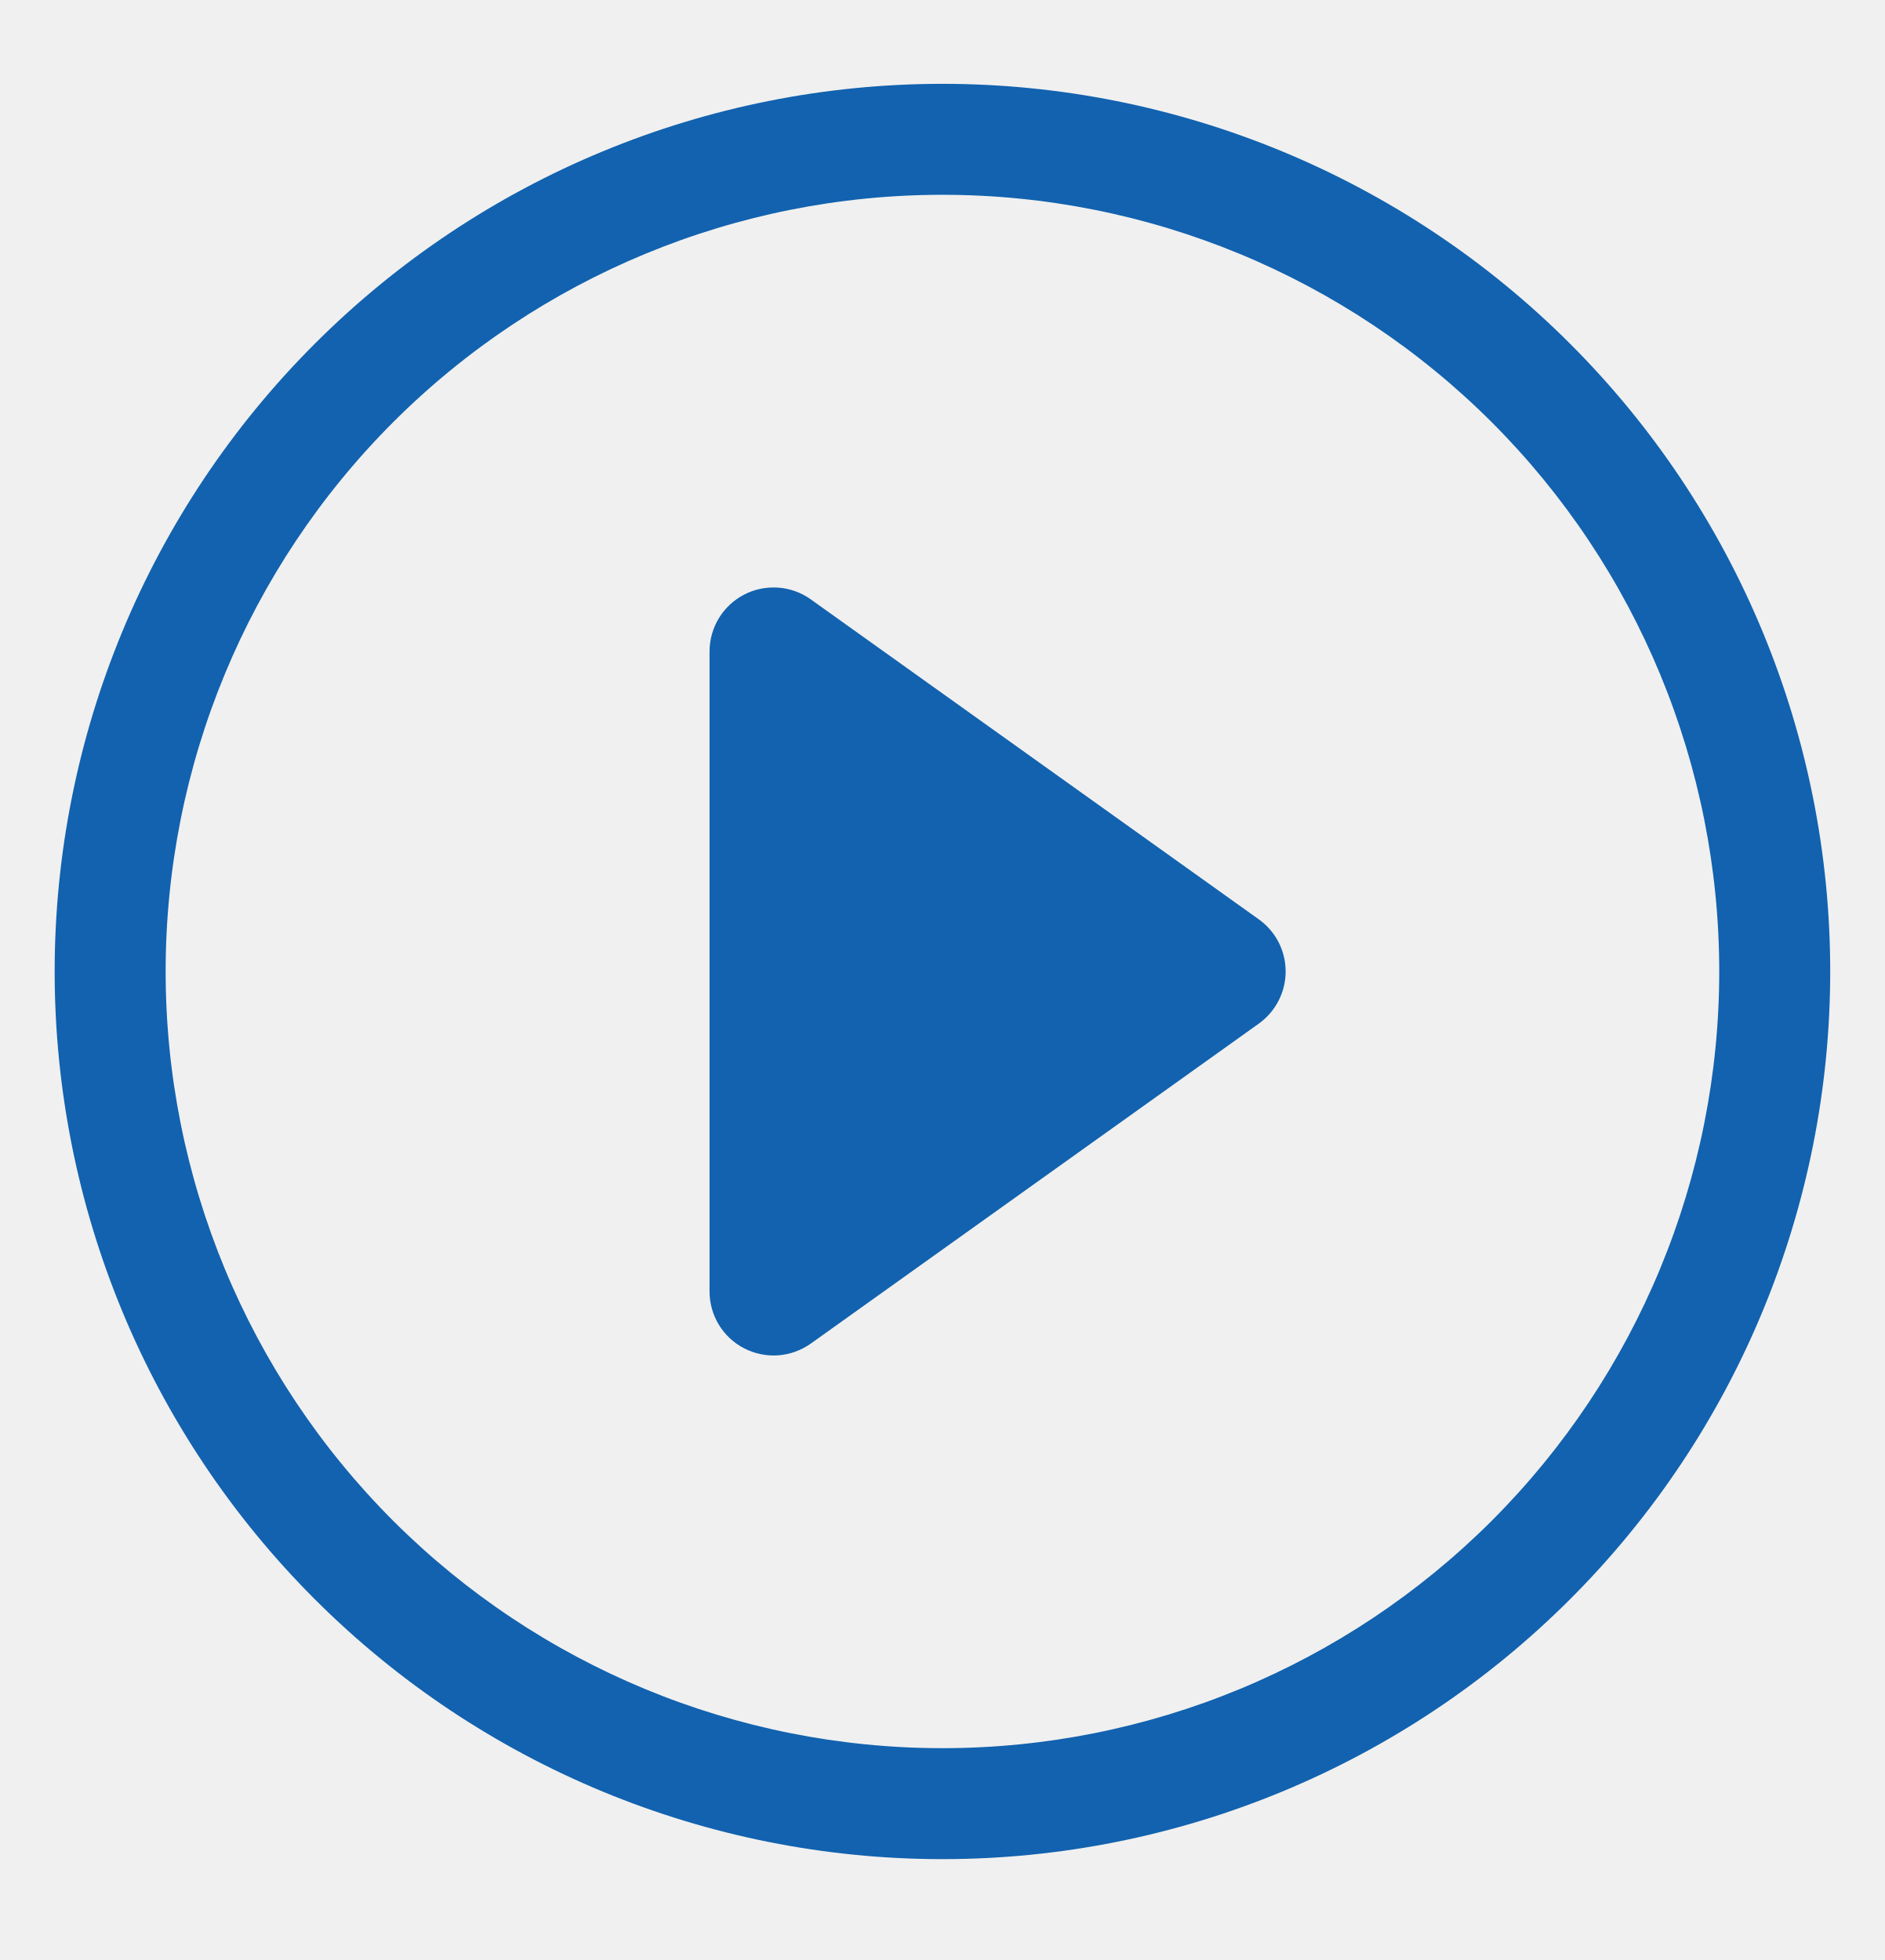
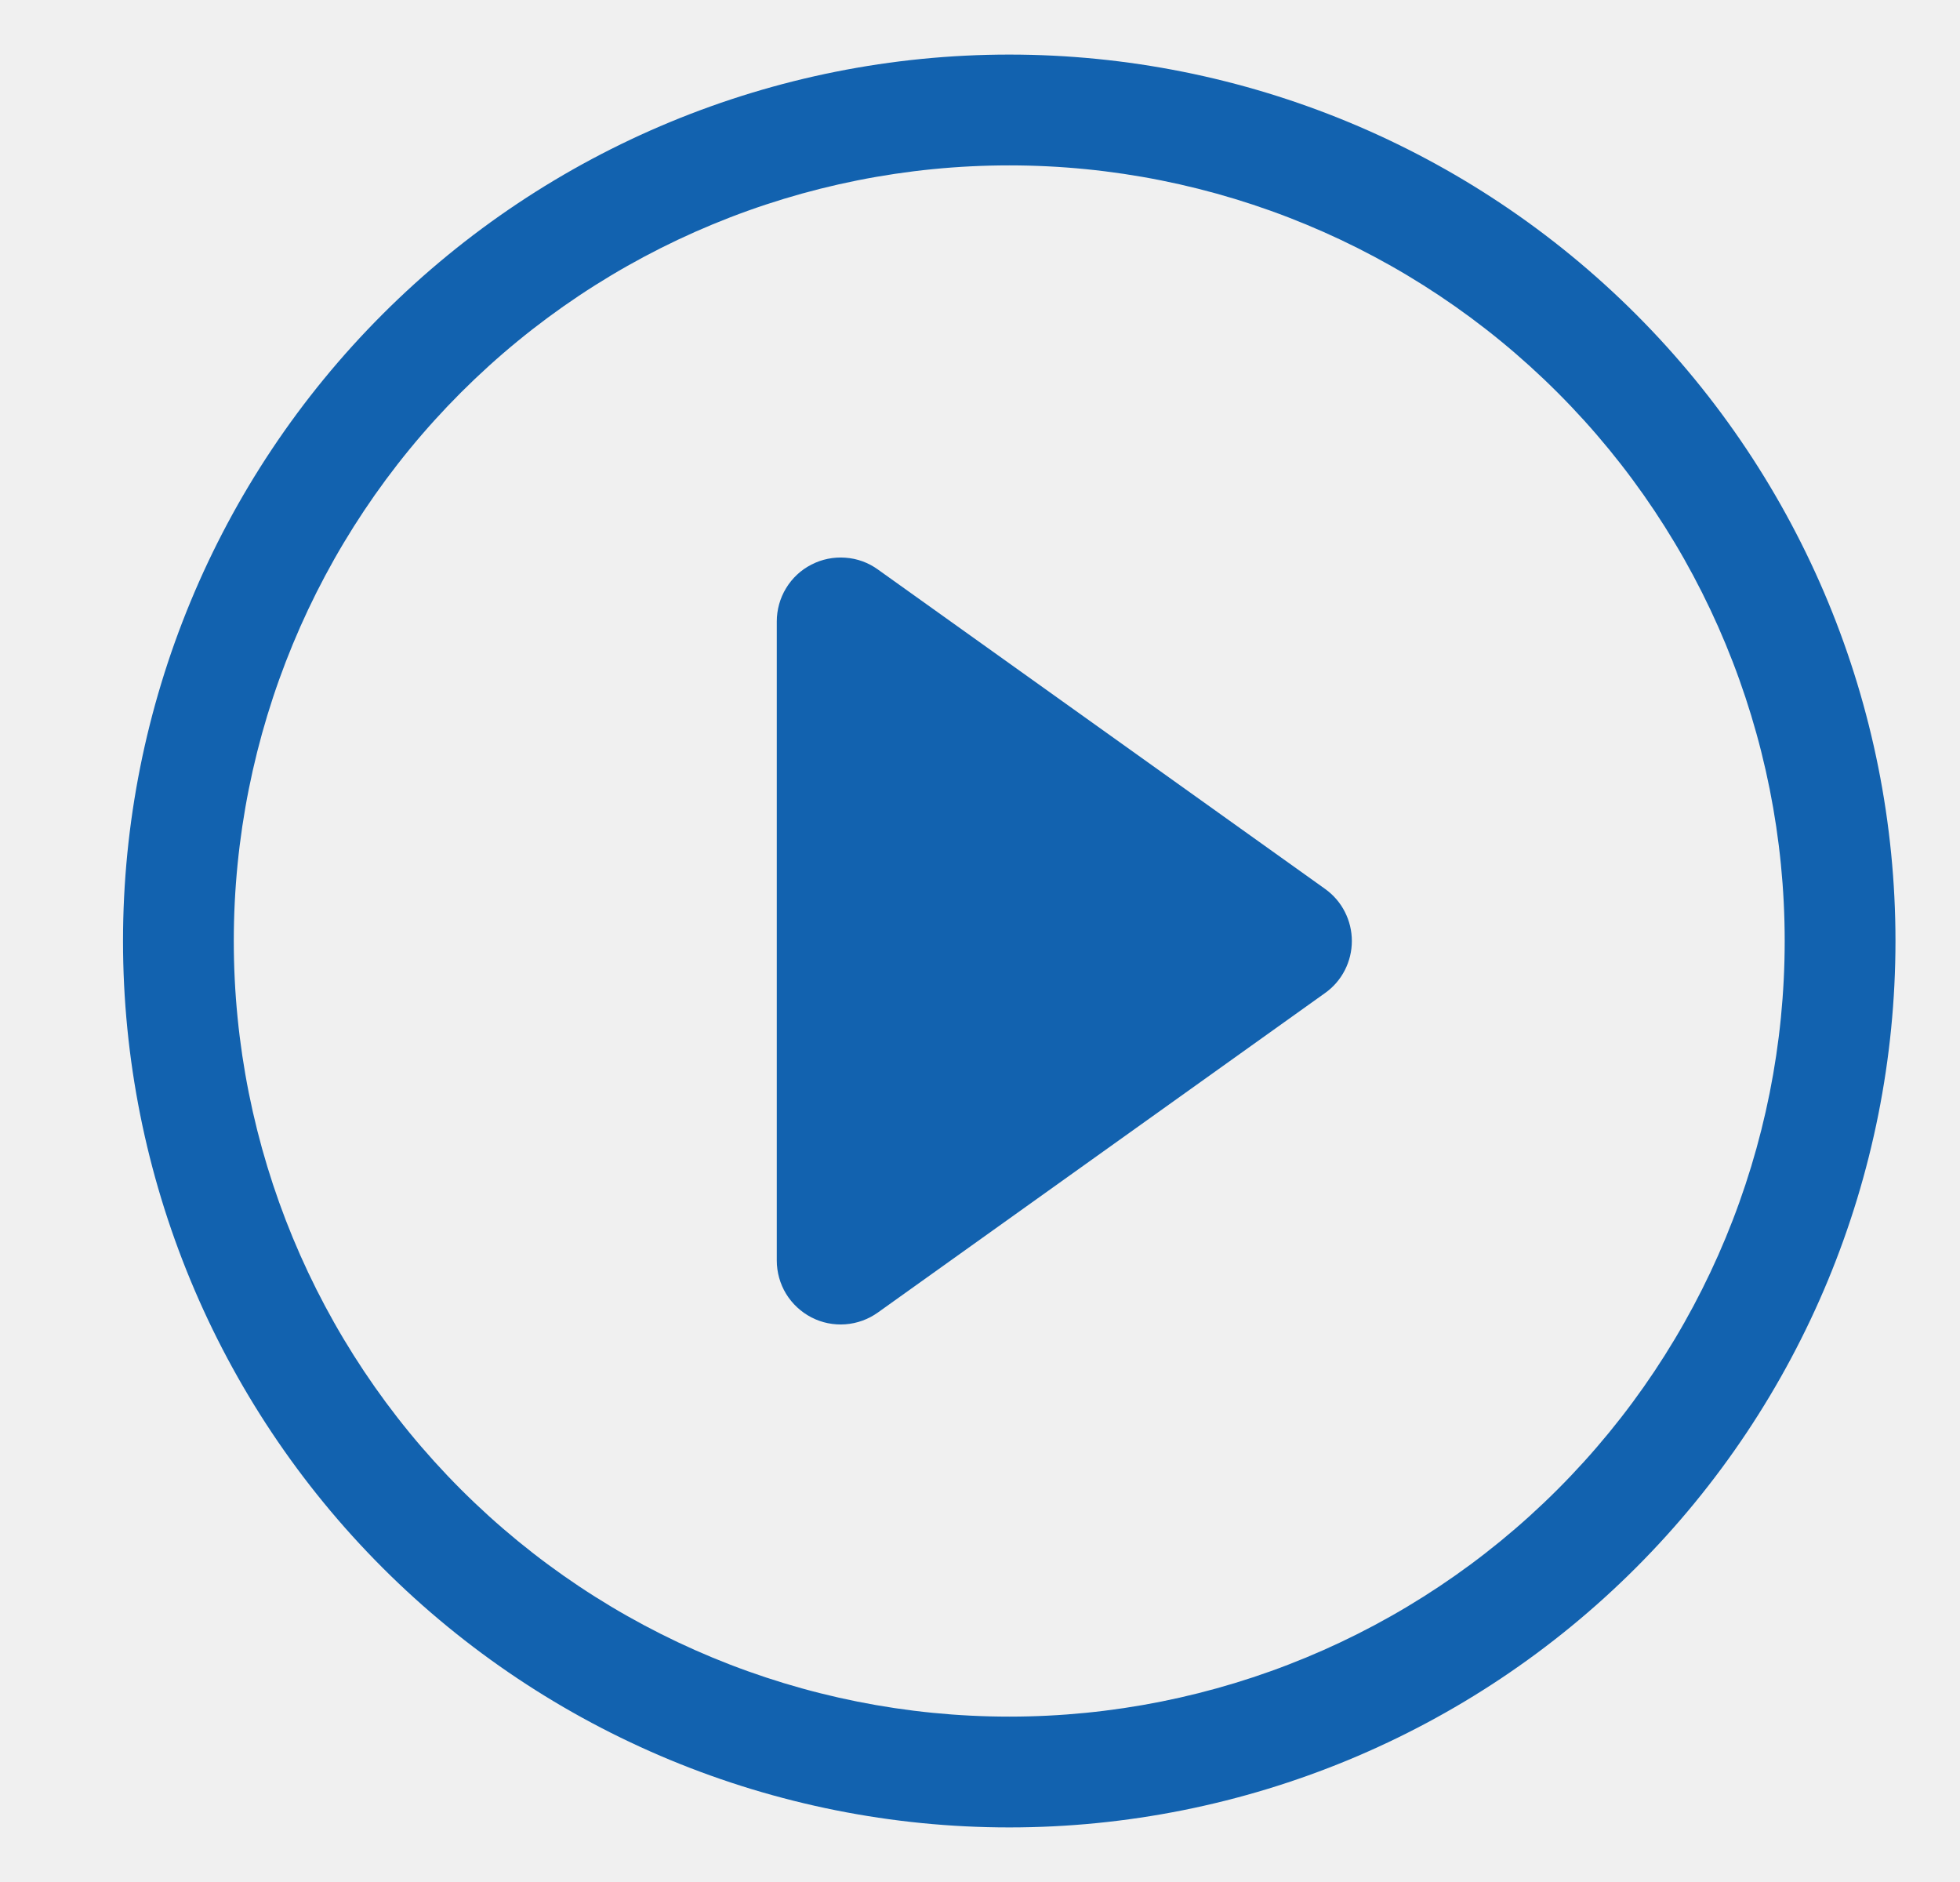
- <svg xmlns="http://www.w3.org/2000/svg" width="25" height="26" viewBox="0 0 25 26" fill="none">
-   <path d="M12.5 23.19C9.767 23.19 7.147 22.105 5.214 20.173C3.282 18.24 2.197 15.62 2.197 12.887C2.197 10.154 3.282 7.534 5.214 5.601C7.147 3.669 9.767 2.584 12.5 2.584C15.233 2.584 17.853 3.669 19.786 5.601C21.718 7.534 22.803 10.154 22.803 12.887C22.803 15.62 21.718 18.24 19.786 20.173C17.853 22.105 15.233 23.19 12.5 23.19ZM12.5 24.662C15.623 24.662 18.618 23.422 20.826 21.213C23.035 19.005 24.275 16.01 24.275 12.887C24.275 9.764 23.035 6.769 20.826 4.561C18.618 2.352 15.623 1.112 12.5 1.112C9.377 1.112 6.382 2.352 4.174 4.561C1.965 6.769 0.725 9.764 0.725 12.887C0.725 16.01 1.965 19.005 4.174 21.213C6.382 23.422 9.377 24.662 12.5 24.662V24.662Z" fill="#1262AF" />
-   <path d="M9.871 7.887C10.01 7.815 10.166 7.784 10.322 7.795C10.477 7.806 10.627 7.86 10.754 7.951L16.697 12.196C16.806 12.274 16.896 12.378 16.958 12.498C17.02 12.618 17.052 12.752 17.052 12.887C17.052 13.022 17.02 13.155 16.958 13.275C16.896 13.396 16.806 13.499 16.697 13.578L10.754 17.823C10.627 17.913 10.478 17.967 10.322 17.979C10.166 17.99 10.011 17.958 9.872 17.887C9.733 17.816 9.616 17.707 9.535 17.574C9.454 17.441 9.411 17.288 9.411 17.131V8.642C9.411 8.486 9.454 8.333 9.535 8.2C9.616 8.067 9.733 7.958 9.871 7.887V7.887Z" fill="#1262AF" />
+ <svg xmlns="http://www.w3.org/2000/svg" width="25" height="24" viewBox="0 0 25 24" fill="none">
+   <g clip-path="url(#clip0_2474_1223)">
+     <path d="M12.873 21.891C10.25 21.891 7.734 20.849 5.879 18.994C4.024 17.139 2.982 14.623 2.982 12C2.982 9.377 4.024 6.861 5.879 5.006C7.734 3.151 10.25 2.109 12.873 2.109C15.496 2.109 18.012 3.151 19.867 5.006C21.722 6.861 22.764 9.377 22.764 12C22.764 14.623 21.722 17.139 19.867 18.994C18.012 20.849 15.496 21.891 12.873 21.891ZM12.873 23.304C15.871 23.304 18.746 22.113 20.866 19.993C22.986 17.873 24.177 14.998 24.177 12C24.177 9.002 22.986 6.127 20.866 4.007C18.746 1.887 15.871 0.696 12.873 0.696C9.875 0.696 7 1.887 4.88 4.007C2.76 6.127 1.569 9.002 1.569 12C1.569 14.998 2.76 17.873 4.88 19.993C7 22.113 9.875 23.304 12.873 23.304V23.304Z" fill="#1262AF" />
+     <path d="M10.35 7.2C10.483 7.131 10.633 7.101 10.782 7.112C10.932 7.122 11.075 7.174 11.197 7.262L16.902 11.336C17.008 11.412 17.094 11.511 17.153 11.627C17.212 11.742 17.243 11.87 17.243 12C17.243 12.13 17.212 12.258 17.153 12.373C17.094 12.488 17.008 12.588 16.902 12.663L11.197 16.738C11.075 16.825 10.932 16.877 10.782 16.888C10.633 16.899 10.483 16.869 10.35 16.8C10.217 16.731 10.105 16.627 10.027 16.5C9.949 16.372 9.908 16.224 9.908 16.075V7.925C9.908 7.775 9.949 7.628 10.027 7.5C10.105 7.372 10.216 7.268 10.35 7.2V7.2Z" fill="#1262AF" />
+   </g>
+   <defs>
+     <clipPath id="clip0_2474_1223">
+       <rect width="24" height="24" fill="white" transform="translate(0.873047)" />
+     </clipPath>
+   </defs>
</svg>
